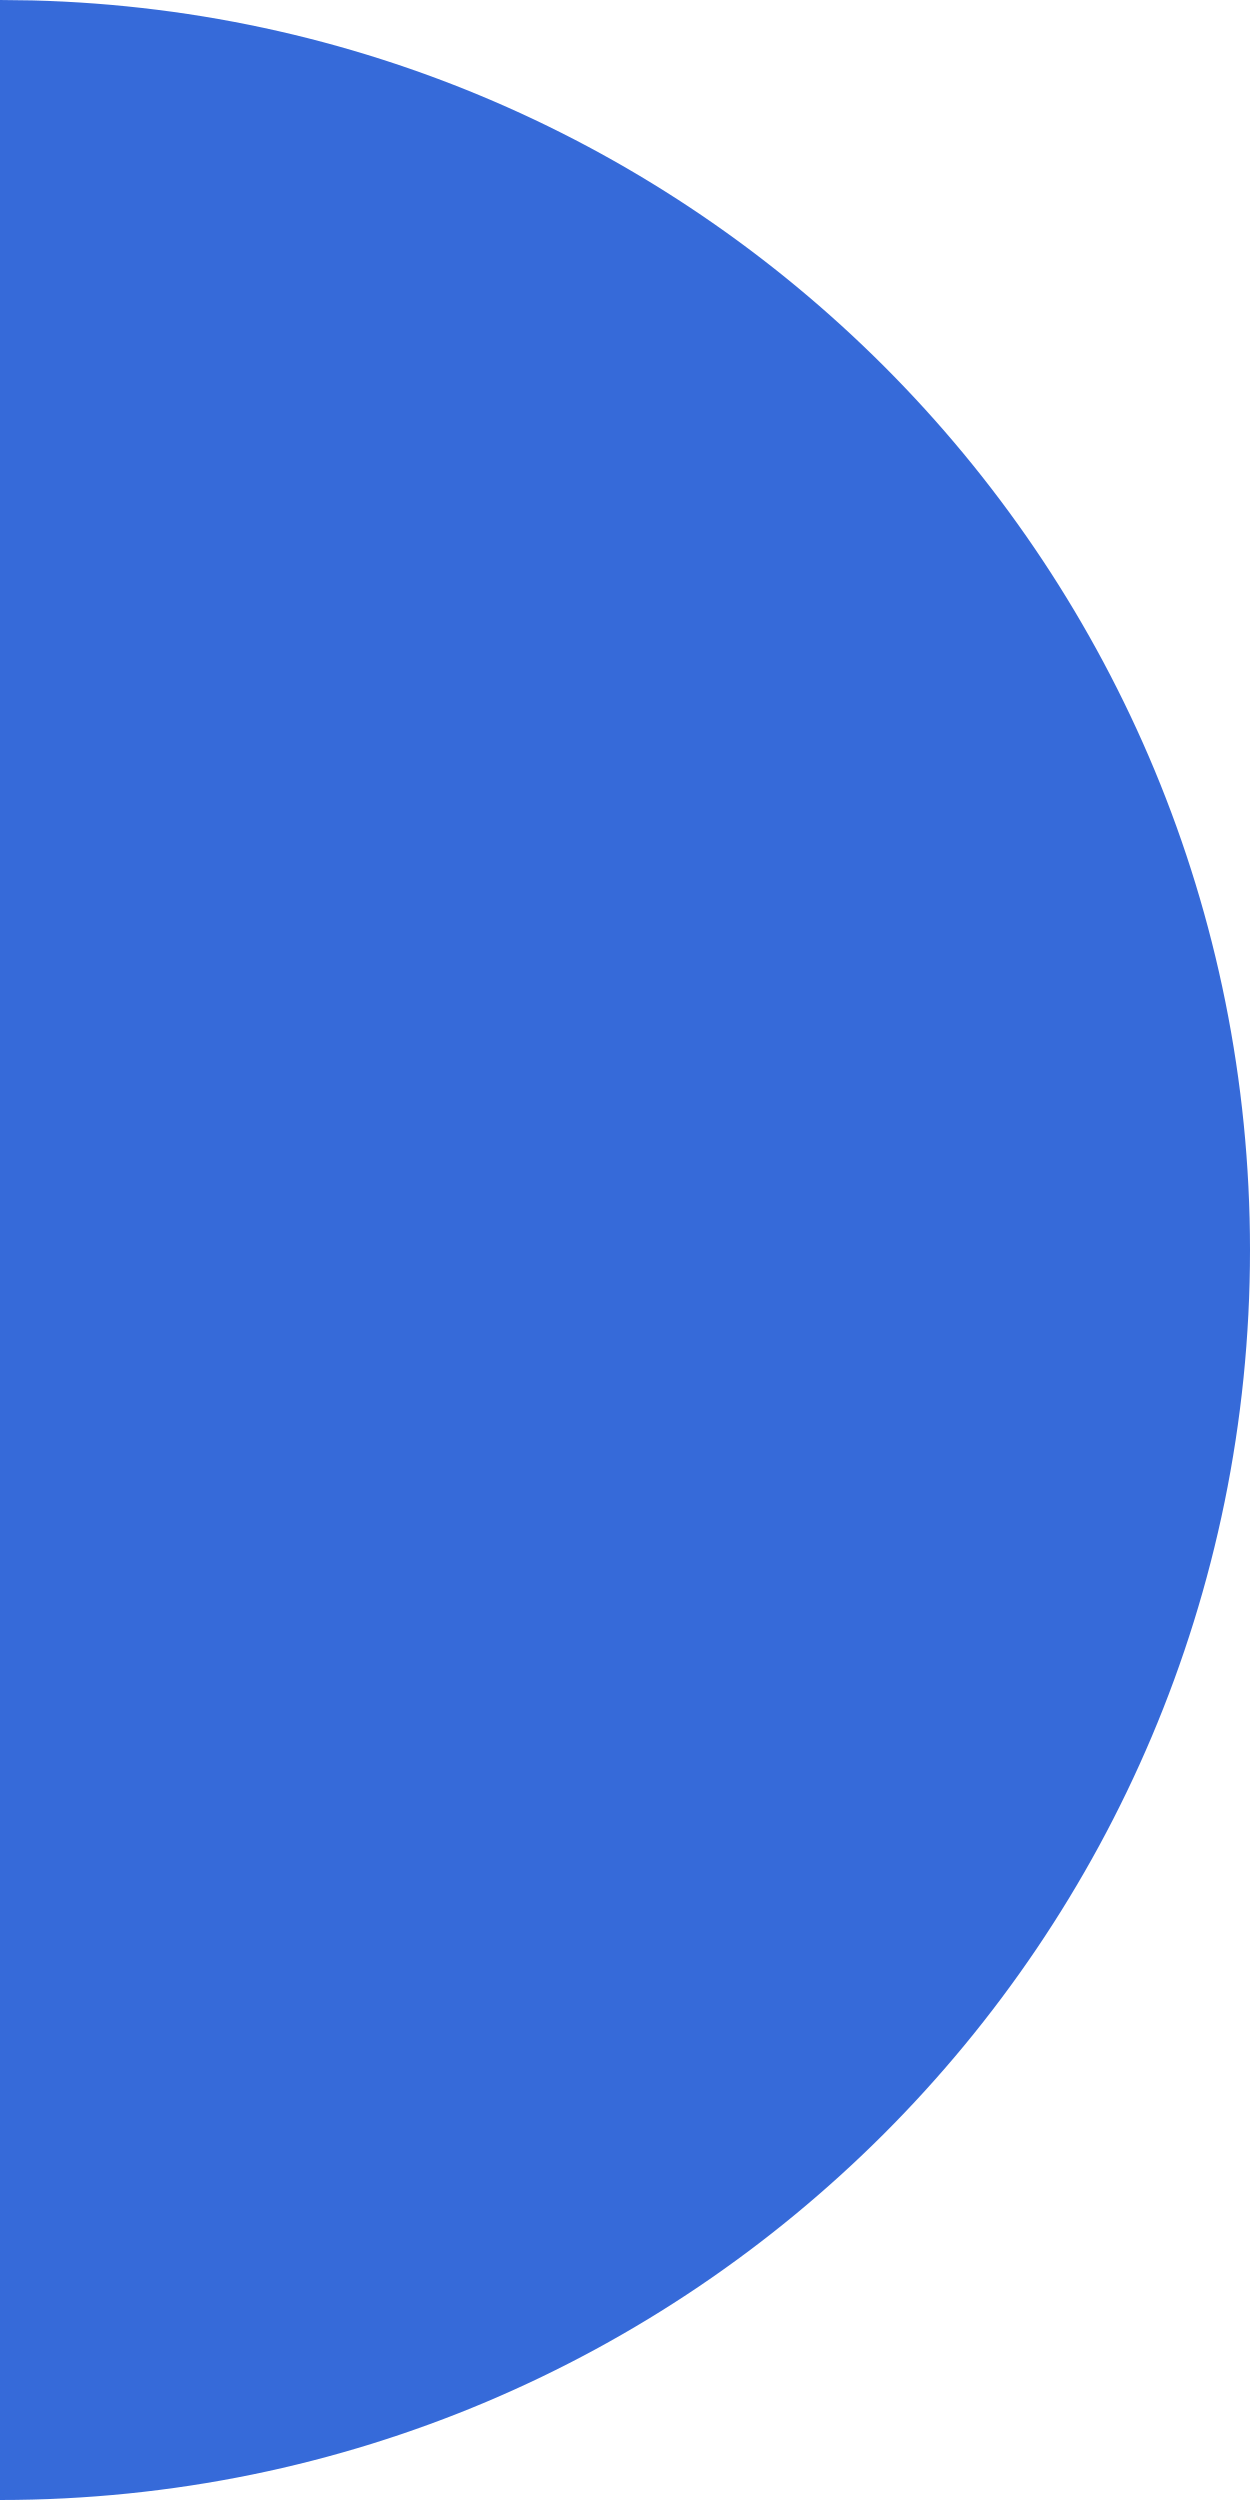
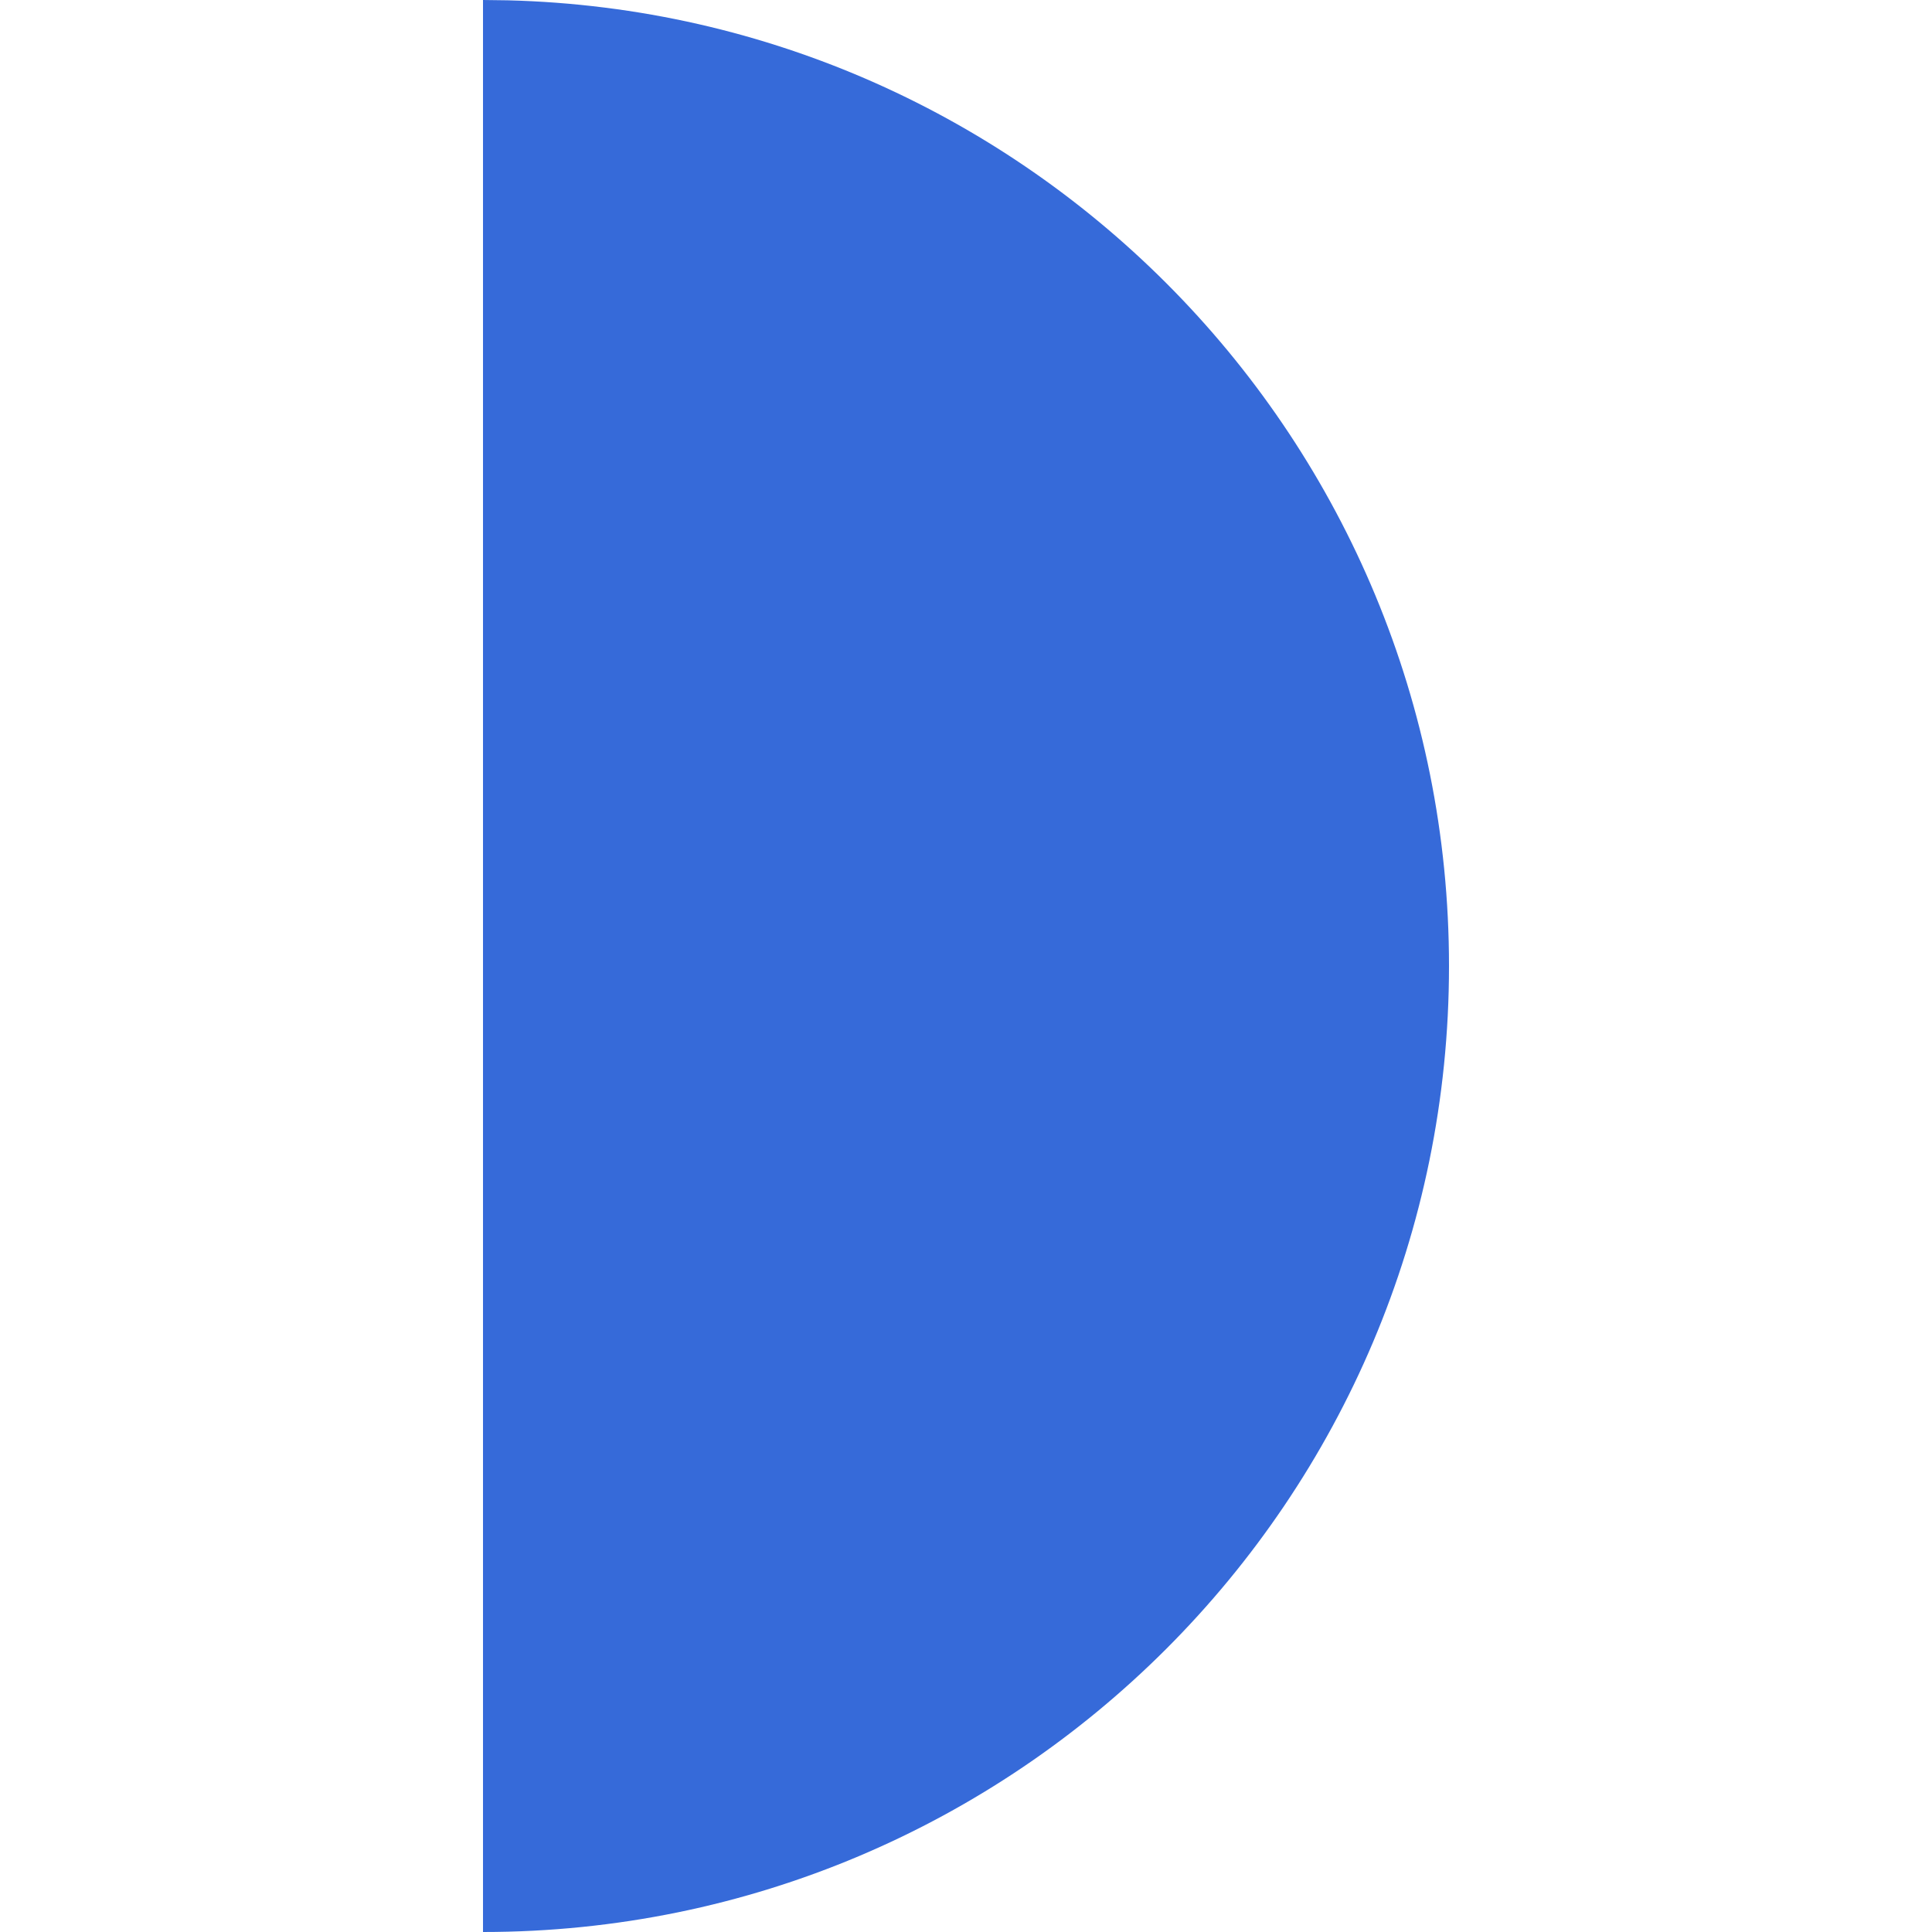
- <svg xmlns="http://www.w3.org/2000/svg" width="24" height="48" viewBox="0 0 24 48" fill="none">
-   <path d="M0.619 0.008C13.588 0.336 24 10.952 24 24C24 37.255 13.255 48 0 48V0L0.619 0.008Z" fill="#366AD9" />
+ <svg xmlns="http://www.w3.org/2000/svg" width="48" height="48" viewBox="0 0 48 48" fill="none">
+   <g transform="translate(12, 0)">
+     <path d="M0.619 0.008C13.588 0.336 24 10.952 24 24C24 37.255 13.255 48 0 48V0L0.619 0.008Z" fill="#366AD9" />
+   </g>
</svg>
